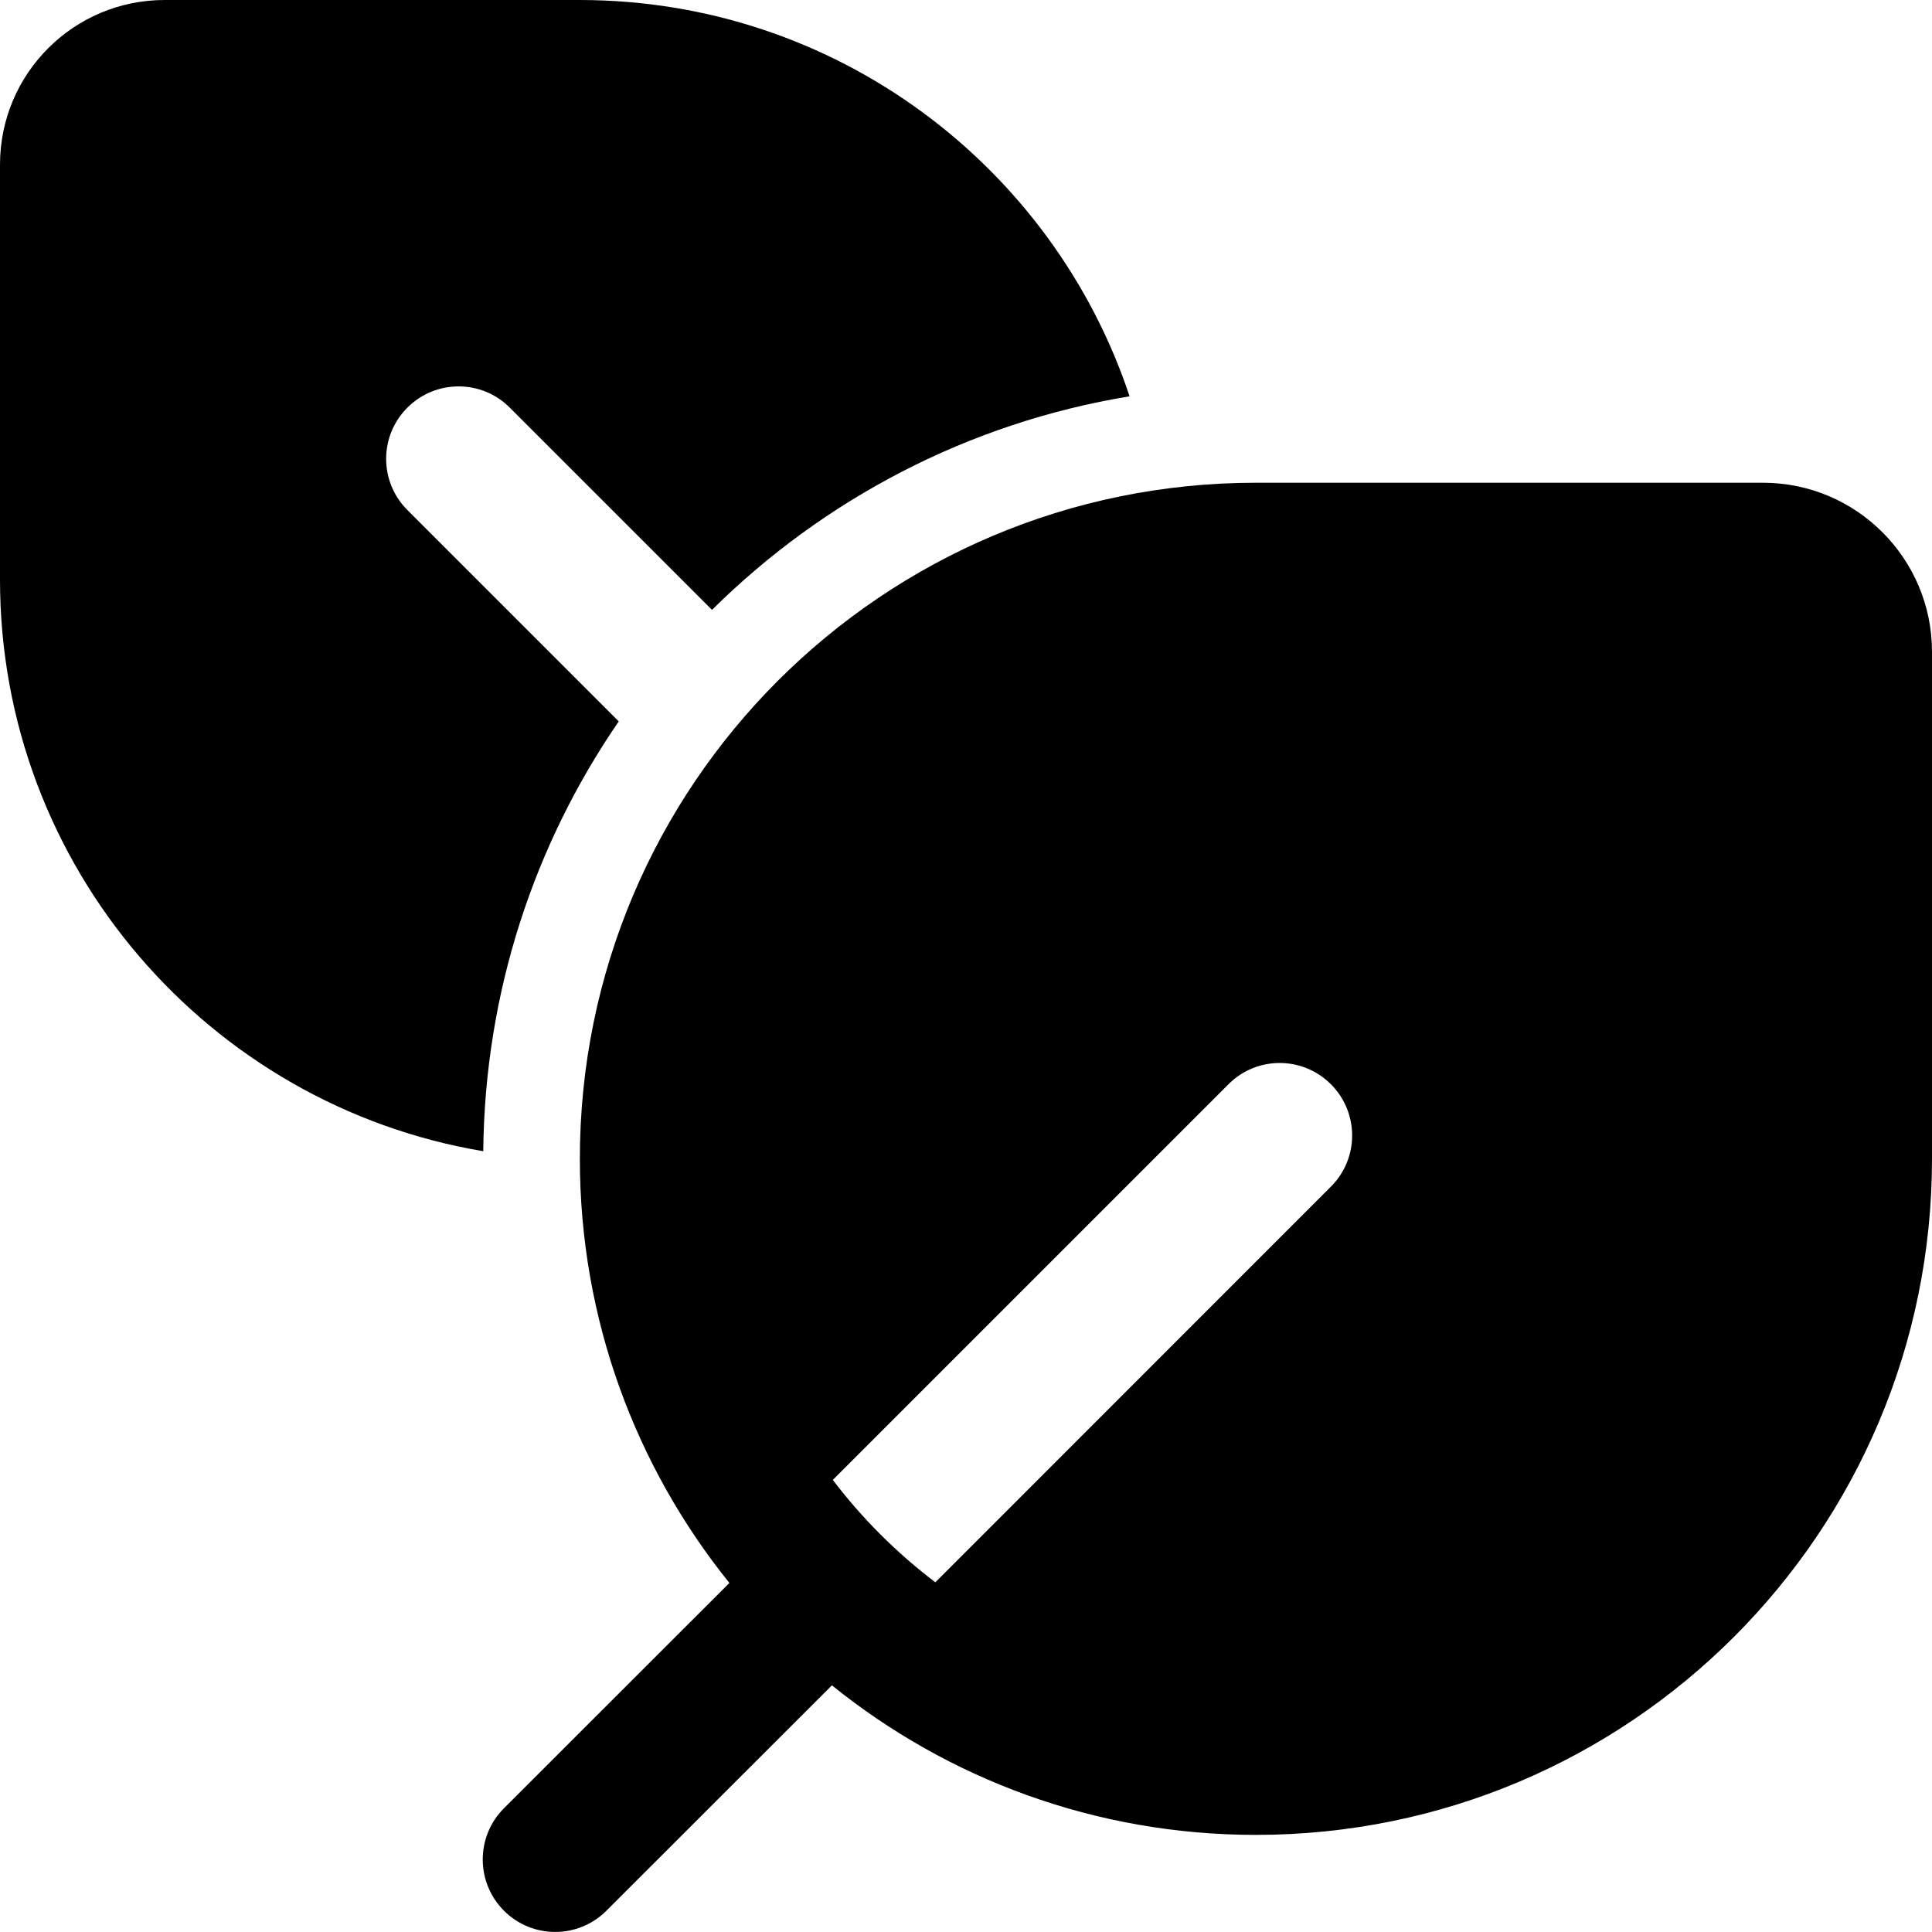
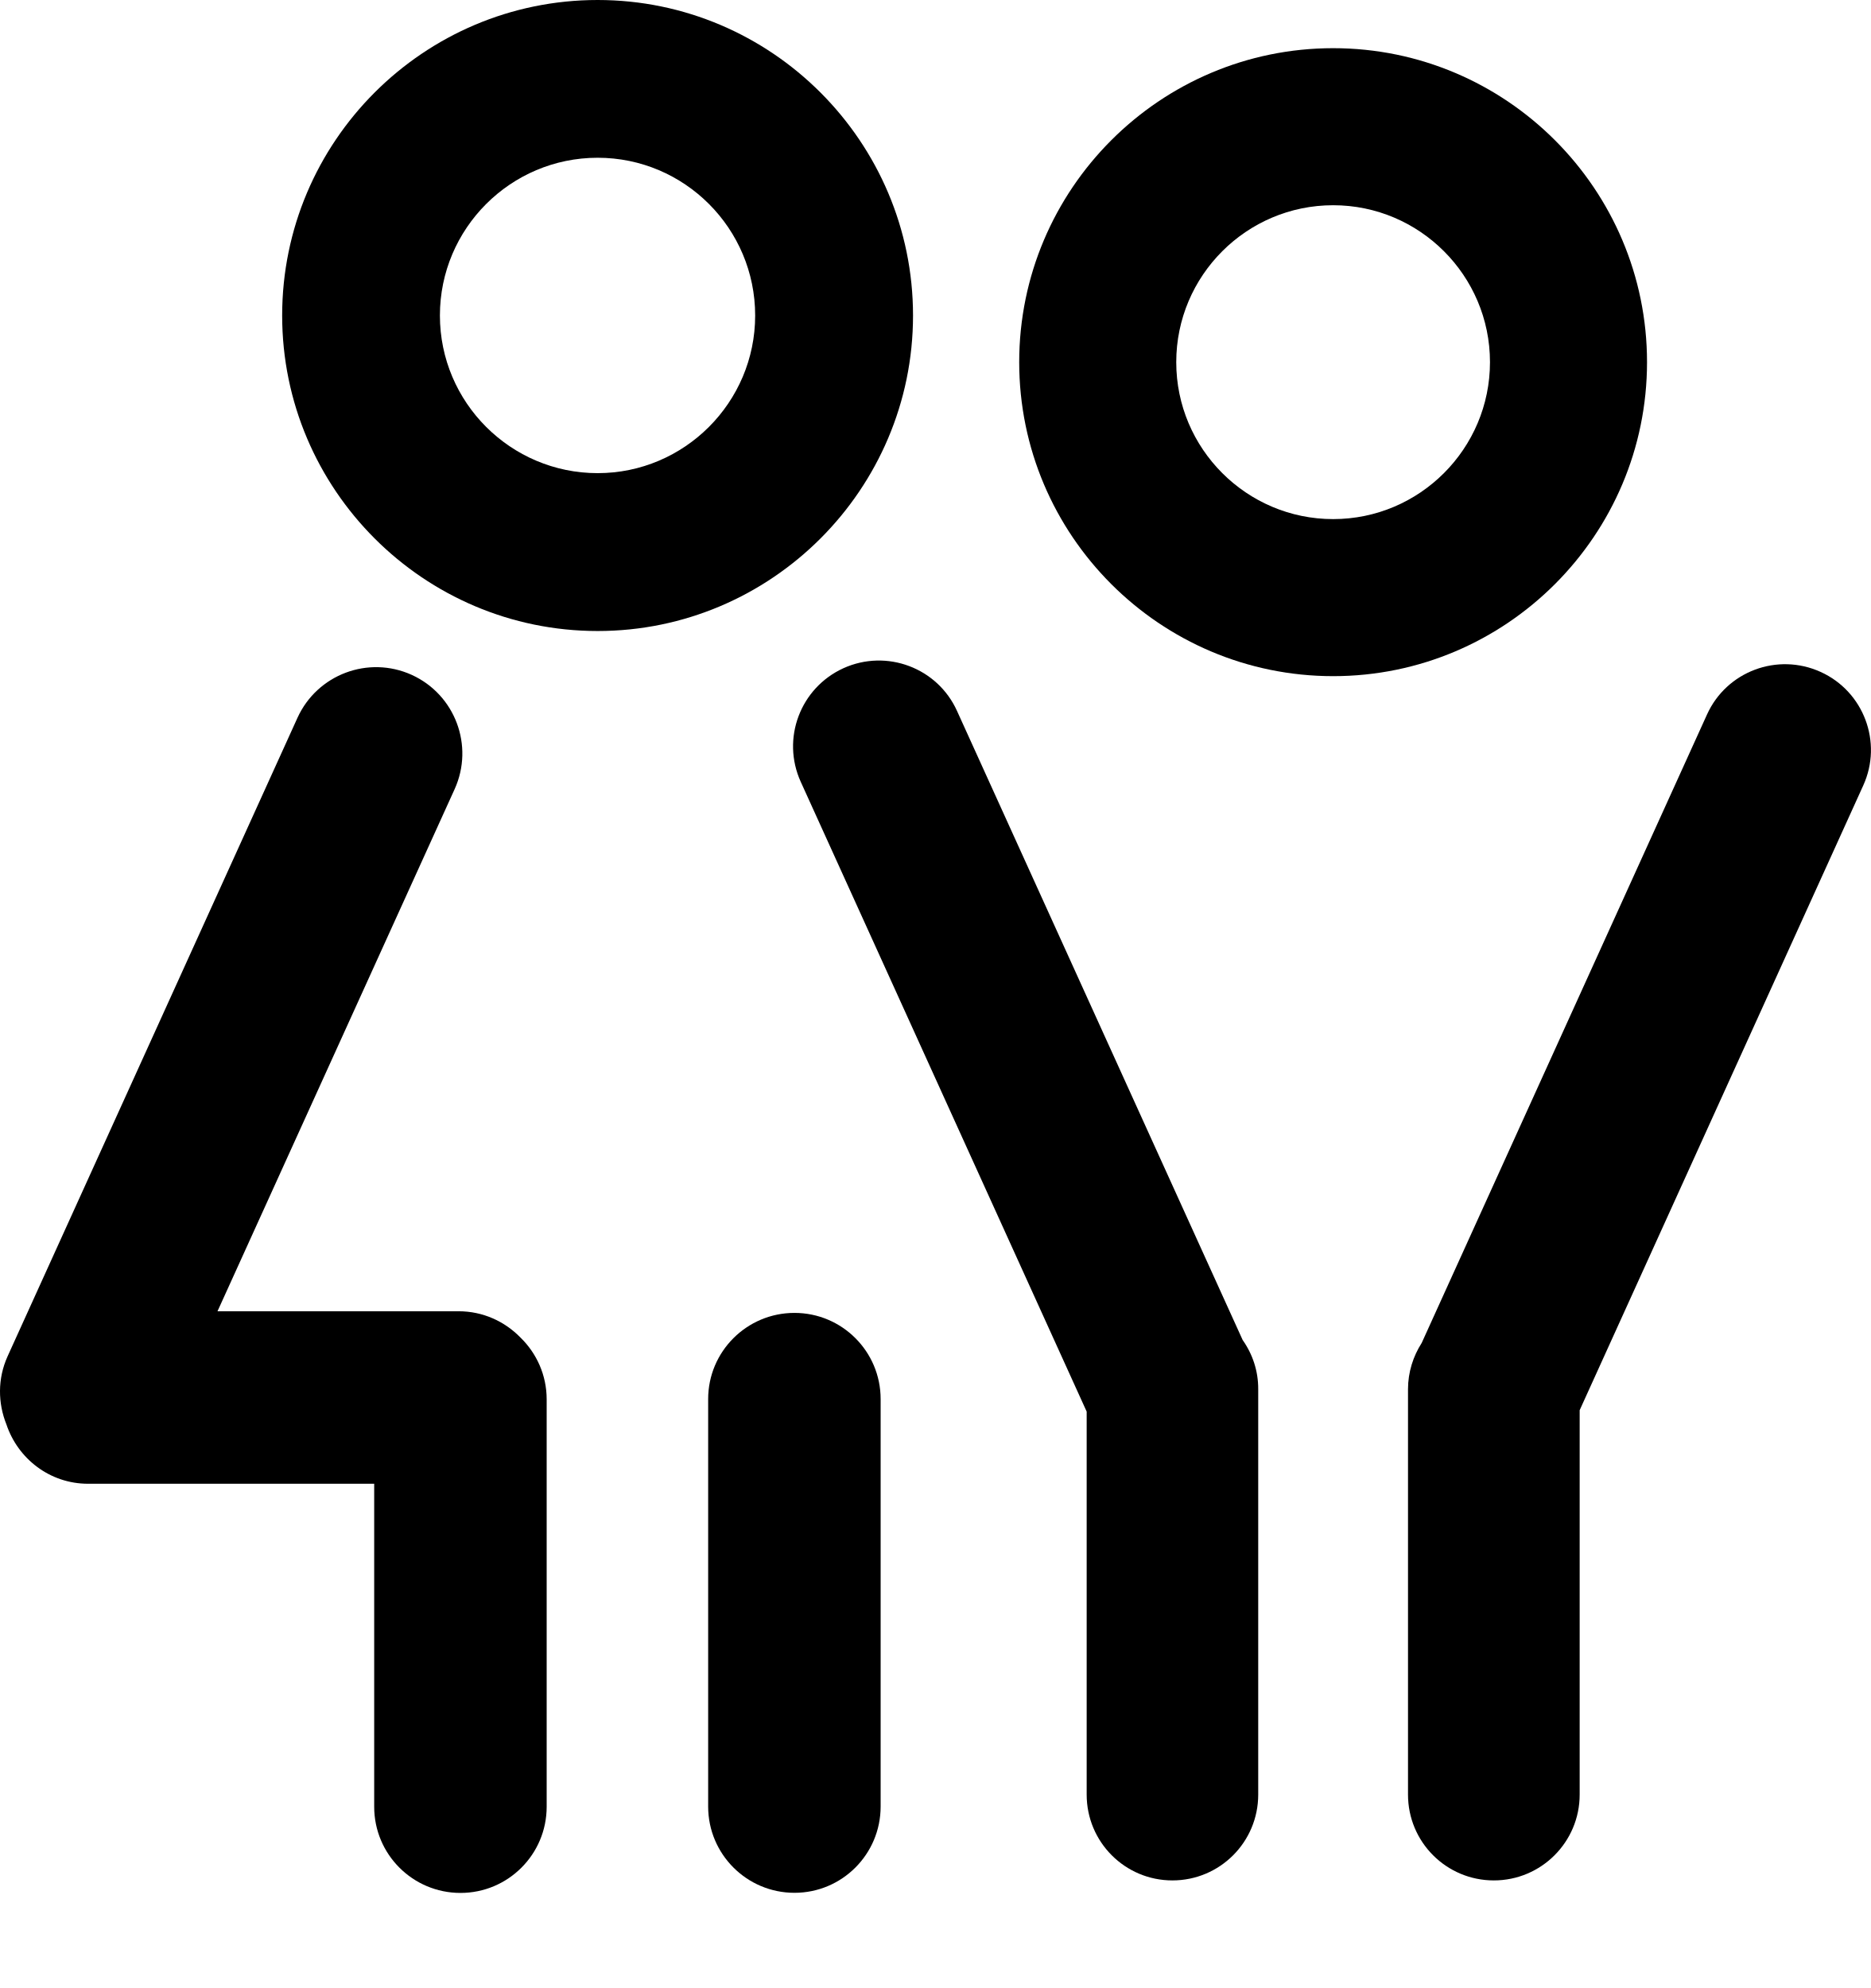
- <svg xmlns="http://www.w3.org/2000/svg" width="15" height="15" viewBox="0 0 15 15" fill="none">
-   <path d="M1.278 0C0.572 0 0 0.572 0 1.278V4.5C0 6.73 1.623 8.581 3.752 8.938C3.764 7.7 4.15 6.552 4.804 5.601L3.163 3.96C2.943 3.74 2.943 3.384 3.163 3.165C3.382 2.945 3.739 2.945 3.958 3.165L5.528 4.735C6.393 3.878 7.516 3.283 8.77 3.077C8.175 1.289 6.488 0 4.5 0H1.278Z" fill="currentColor" />
-   <path d="M5.663 12.29L3.913 14.039C3.693 14.259 3.693 14.615 3.913 14.835C4.132 15.054 4.488 15.055 4.708 14.835L6.459 13.085C7.359 13.811 8.504 14.246 9.751 14.246C12.65 14.246 15 11.896 15 8.997V5.061C15 4.336 14.412 3.748 13.688 3.748H9.751C6.852 3.748 4.502 6.098 4.502 8.997C4.502 10.244 4.937 11.389 5.663 12.29ZM10.333 9.213L7.262 12.285C6.962 12.057 6.694 11.79 6.466 11.49L9.538 8.418C9.757 8.198 10.113 8.198 10.333 8.418C10.553 8.638 10.553 8.994 10.333 9.213Z" fill="currentColor" />
+ <svg xmlns="http://www.w3.org/2000/svg" width="16" height="17" viewBox="0 0 16 17" fill="none">
+   <path d="M8.184 6.079C8.017 5.71 7.582 5.547 7.213 5.714C6.844 5.882 6.68 6.316 6.848 6.686L9.293 12.071V15.346C9.293 15.752 9.621 16.08 10.026 16.08C10.432 16.08 10.76 15.752 10.76 15.346V11.88C10.761 11.723 10.711 11.578 10.627 11.459L8.184 6.079Z" fill="currentColor" />
+   <path d="M15.57 5.746C15.2 5.578 14.765 5.741 14.598 6.11L12.158 11.484C12.085 11.598 12.041 11.734 12.041 11.88V15.346C12.041 15.752 12.369 16.08 12.775 16.08C13.18 16.08 13.509 15.752 13.509 15.346V12.059L15.934 6.717C16.102 6.348 15.938 5.913 15.57 5.746Z" fill="currentColor" />
+   <path d="M14.085 3.097C14.085 1.617 12.881 0.412 11.401 0.412C9.92 0.412 8.716 1.617 8.716 3.097C8.716 4.577 9.92 5.782 11.401 5.782C12.881 5.782 14.085 4.577 14.085 3.097ZM11.401 4.439C10.661 4.439 10.059 3.837 10.059 3.097C10.059 2.357 10.661 1.755 11.401 1.755C12.14 1.755 12.742 2.357 12.742 3.097C12.742 3.837 12.14 4.439 11.401 4.439Z" fill="currentColor" />
+   <path d="M3.922 11.213H1.86L3.888 6.748C4.056 6.377 3.892 5.94 3.521 5.771C3.15 5.603 2.713 5.767 2.544 6.138L0.065 11.598C-0.022 11.79 -0.018 11.999 0.055 12.181C0.153 12.474 0.426 12.688 0.753 12.688H3.2V15.45C3.2 15.857 3.53 16.187 3.938 16.187C4.345 16.187 4.675 15.857 4.675 15.45V11.966C4.675 11.759 4.589 11.572 4.451 11.438C4.317 11.3 4.13 11.213 3.922 11.213Z" fill="currentColor" />
+   <path d="M6.794 11.227C6.387 11.227 6.056 11.557 6.056 11.964V15.448C6.056 15.856 6.387 16.186 6.794 16.186C7.201 16.186 7.531 15.856 7.531 15.448V11.964C7.531 11.557 7.201 11.227 6.794 11.227Z" fill="currentColor" />
+   <path d="M7.808 2.698C7.808 1.211 6.597 0 5.111 0C3.623 0 2.413 1.21 2.413 2.698C2.413 4.185 3.623 5.396 5.111 5.396C6.597 5.396 7.808 4.185 7.808 2.698ZM5.111 4.046C4.367 4.046 3.762 3.441 3.762 2.698C3.762 1.954 4.367 1.349 5.111 1.349C5.854 1.349 6.458 1.954 6.458 2.698C6.458 3.441 5.853 4.046 5.111 4.046Z" fill="currentColor" />
</svg>
